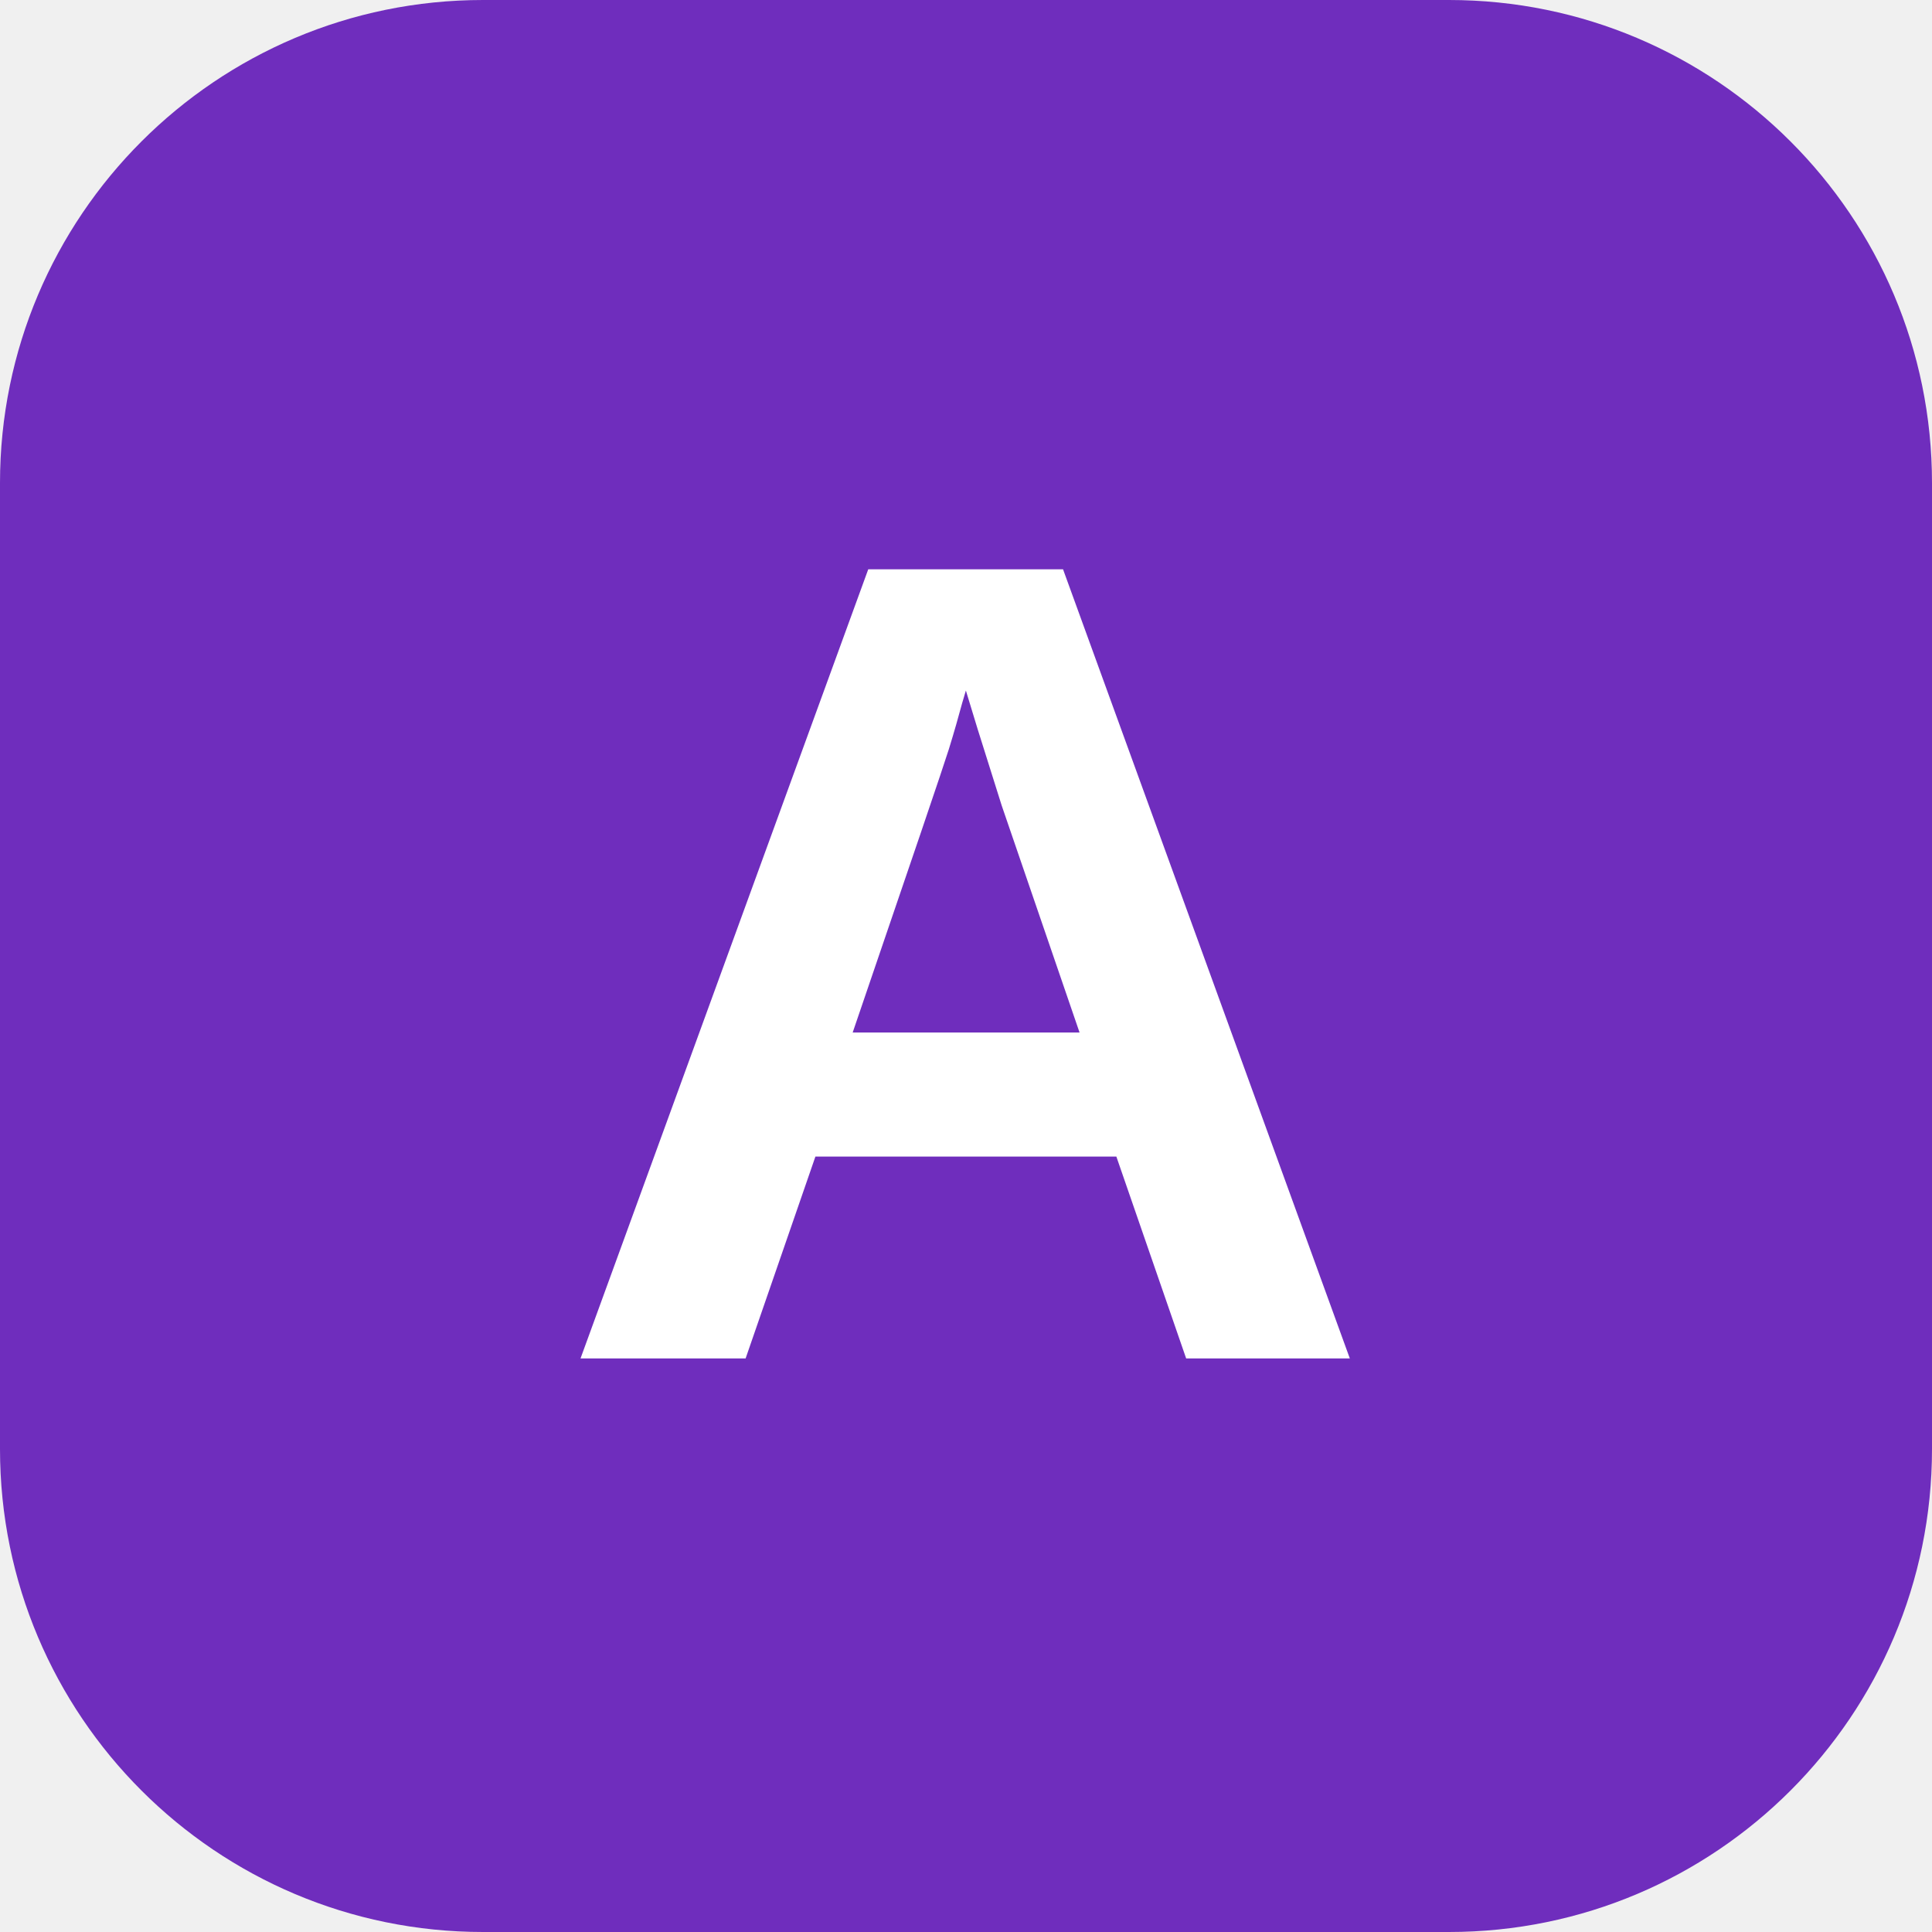
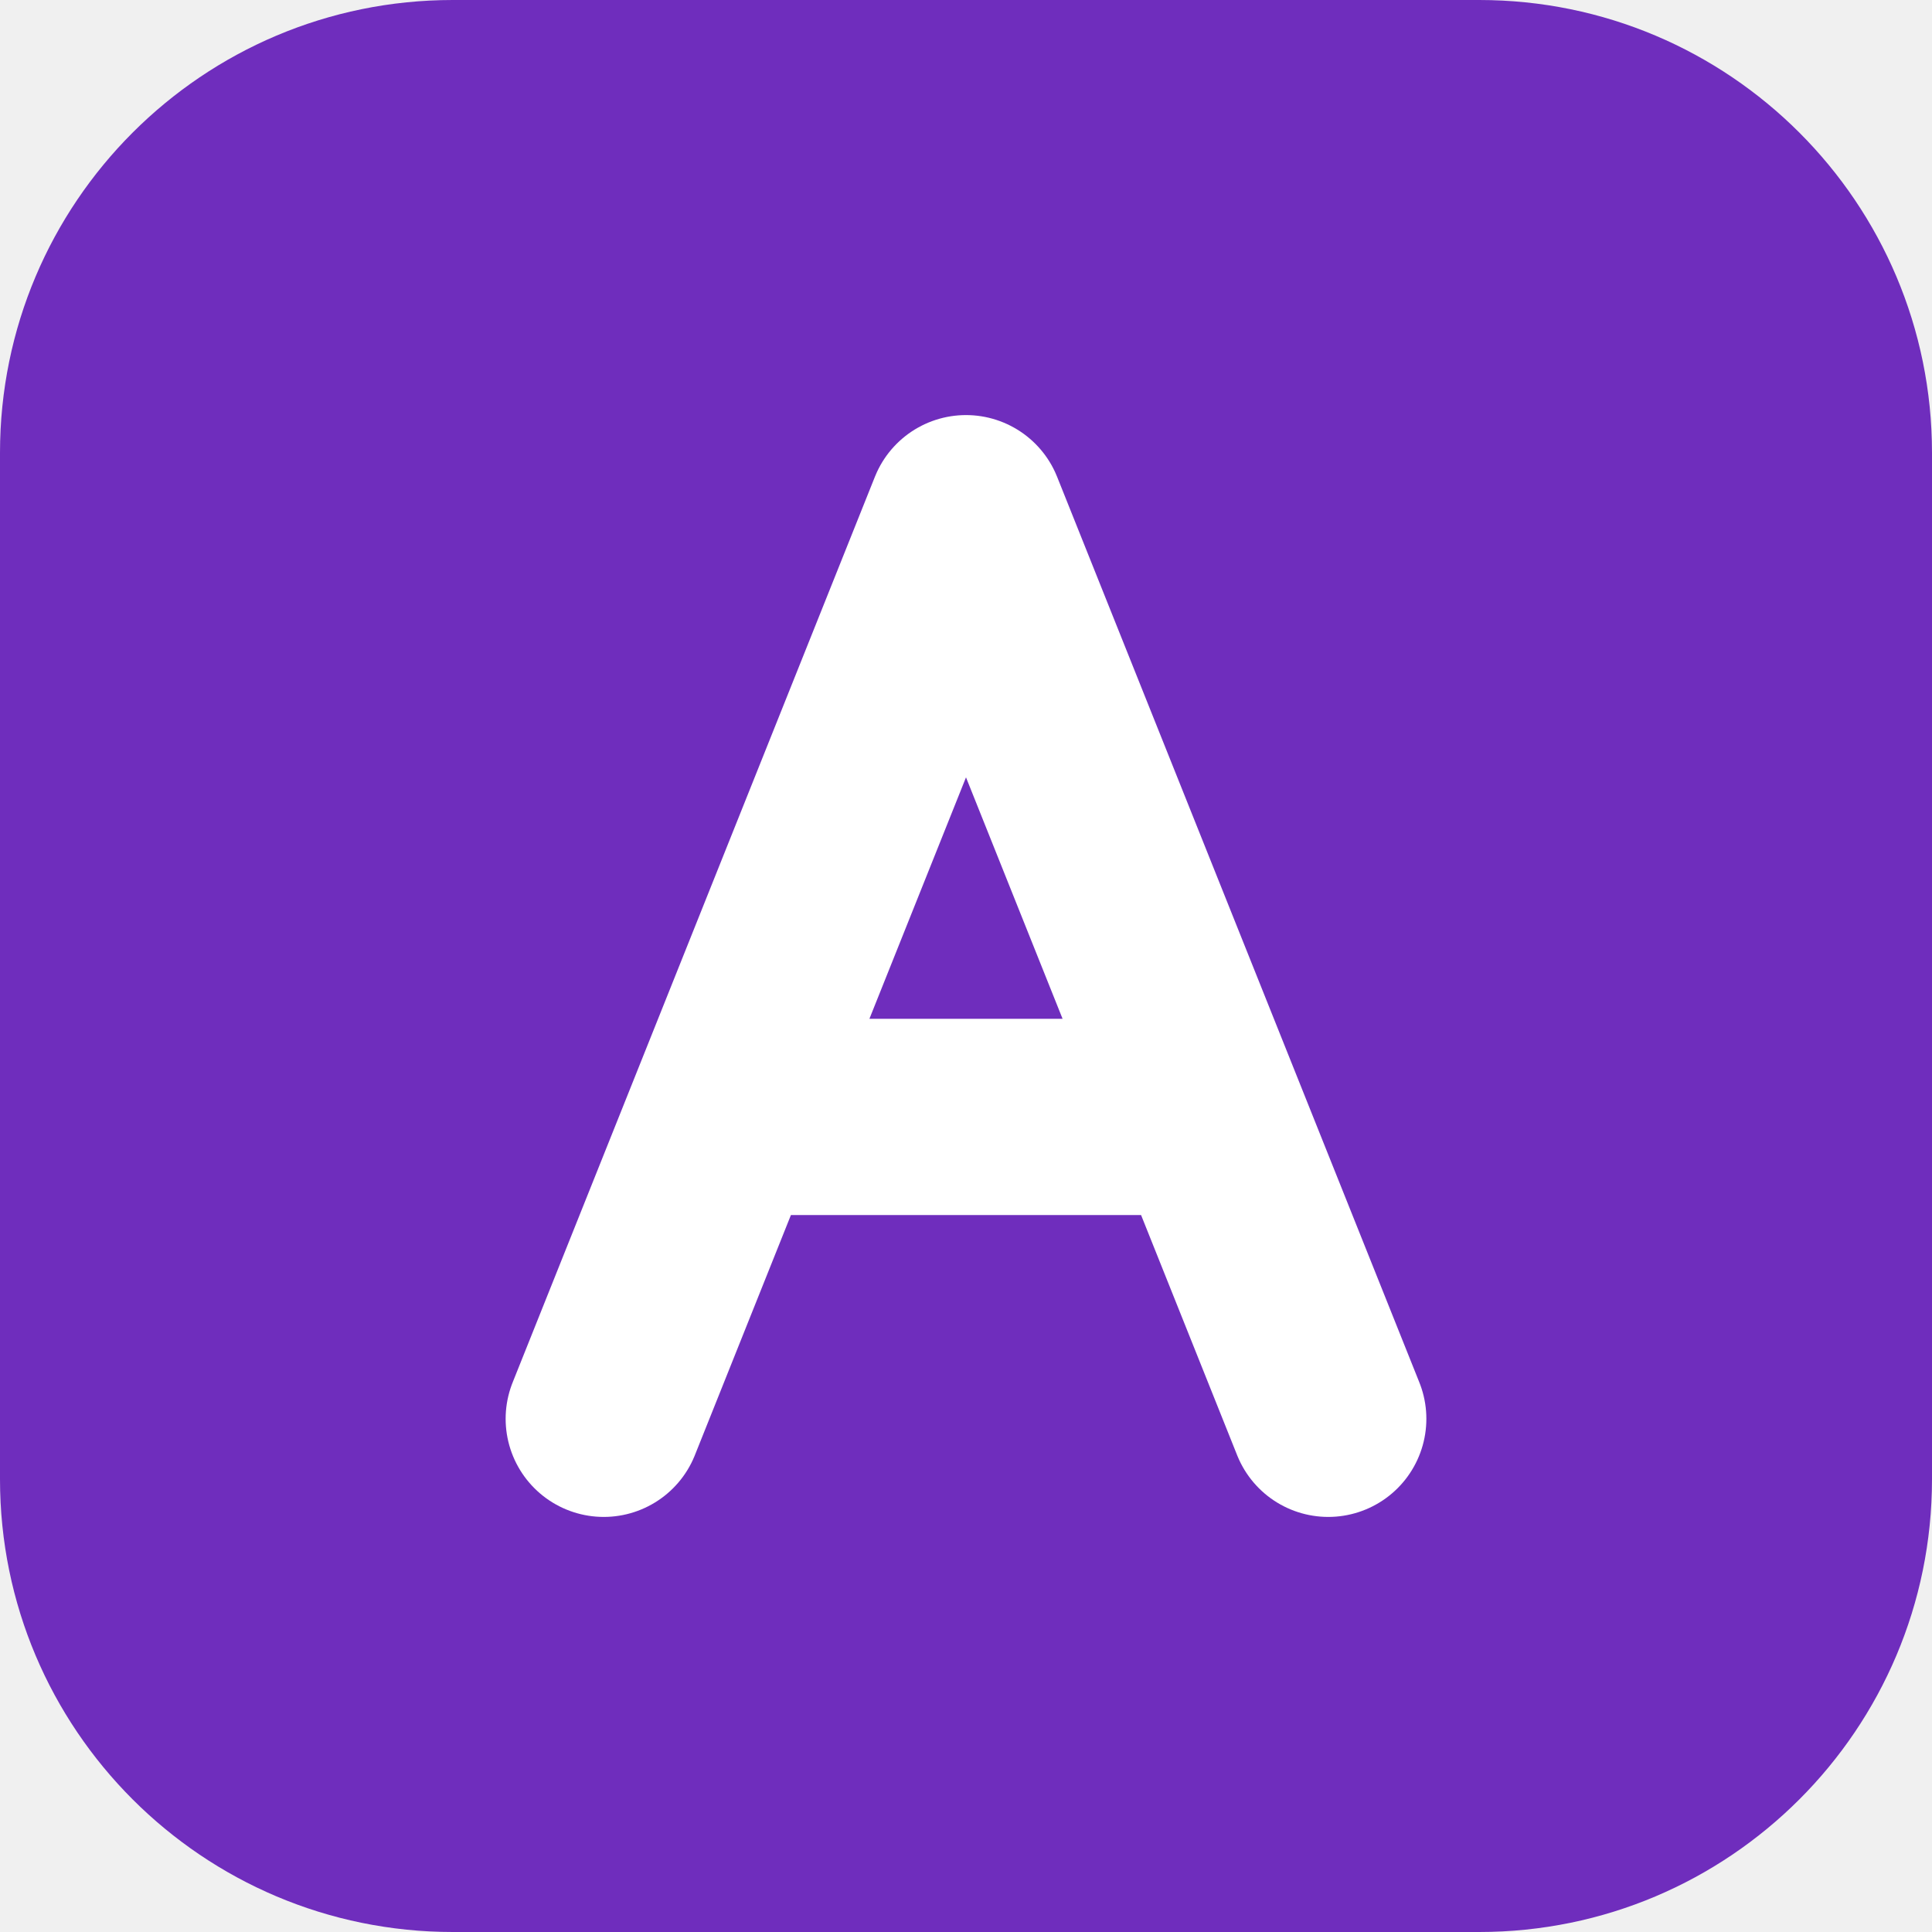
<svg xmlns="http://www.w3.org/2000/svg" viewBox="0 0 64 64">
-   <rect width="64" height="64" rx="16" fill="#6F2DBD" />
-   <text x="32" y="45" text-anchor="middle" font-family="Poppins, Arial, sans-serif" font-size="38" font-weight="700" fill="#fff">A</text>
+   <rect width="64" height="64" rx="15" fill="#6F2DBD" />
+   <path d="M20 47 32 17l12 30M24.6 37h14.8" fill="none" stroke="#fff" stroke-width="6.5" stroke-linecap="round" stroke-linejoin="round" />
</svg>
